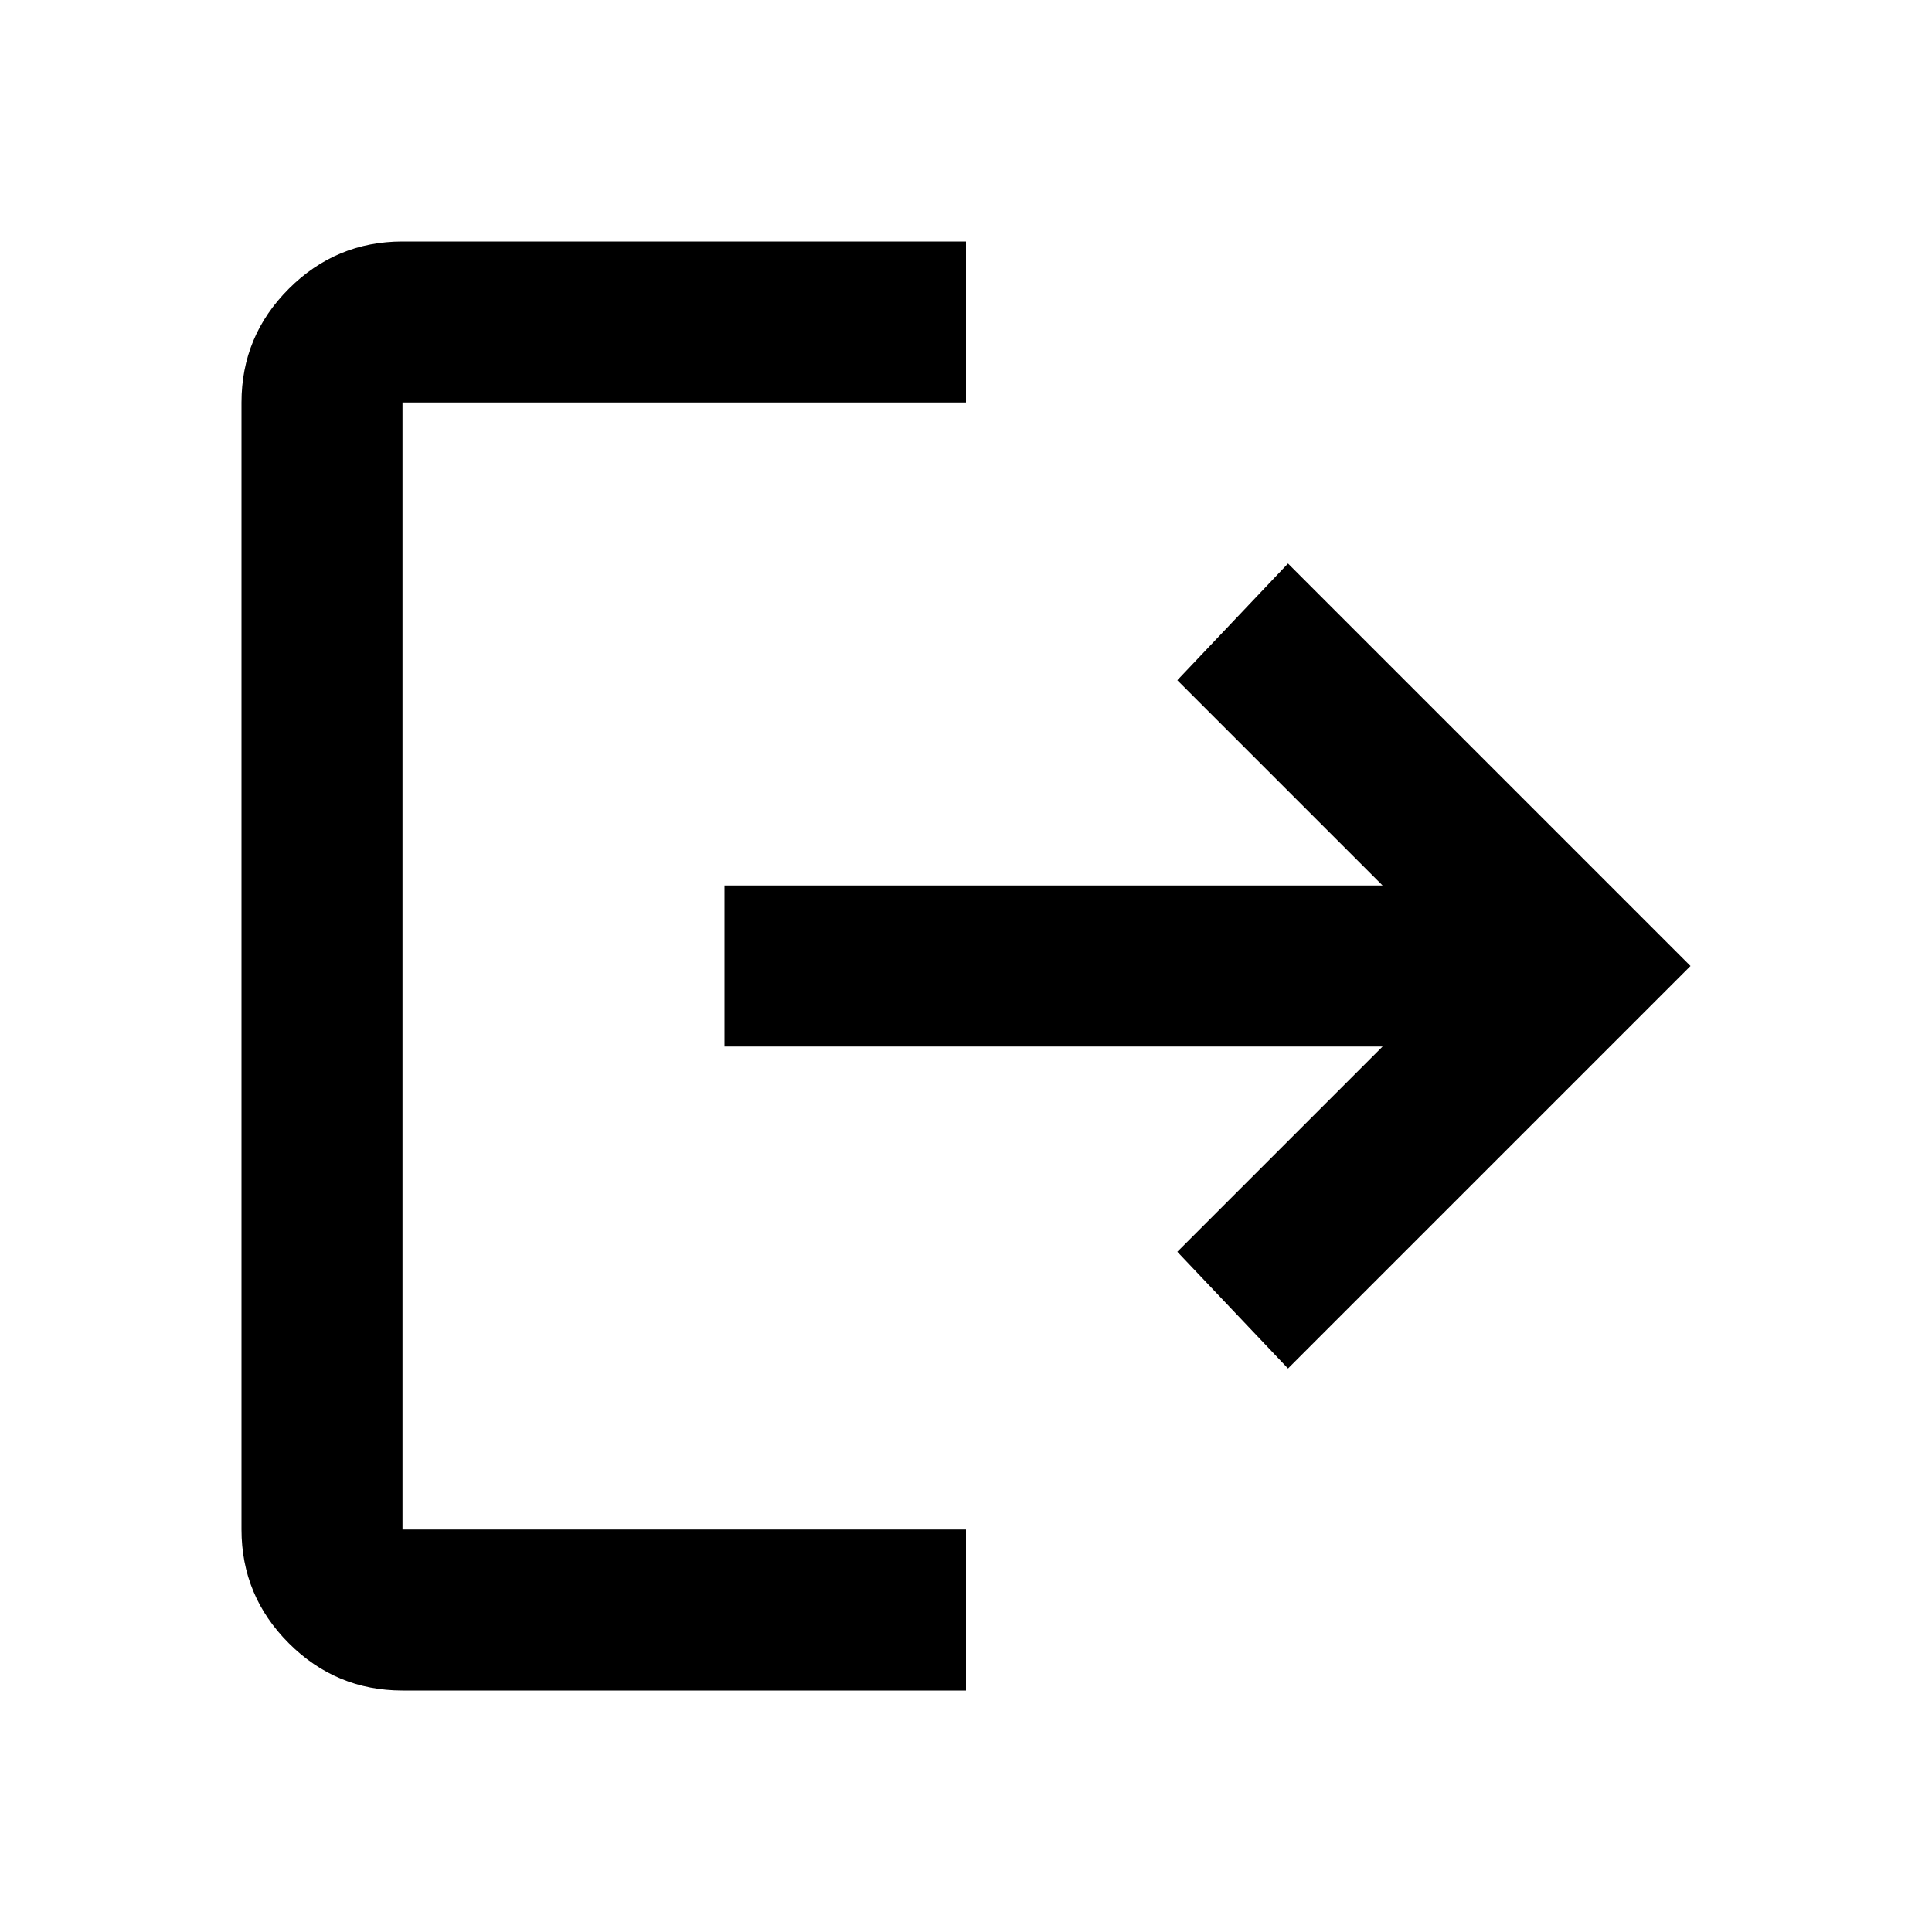
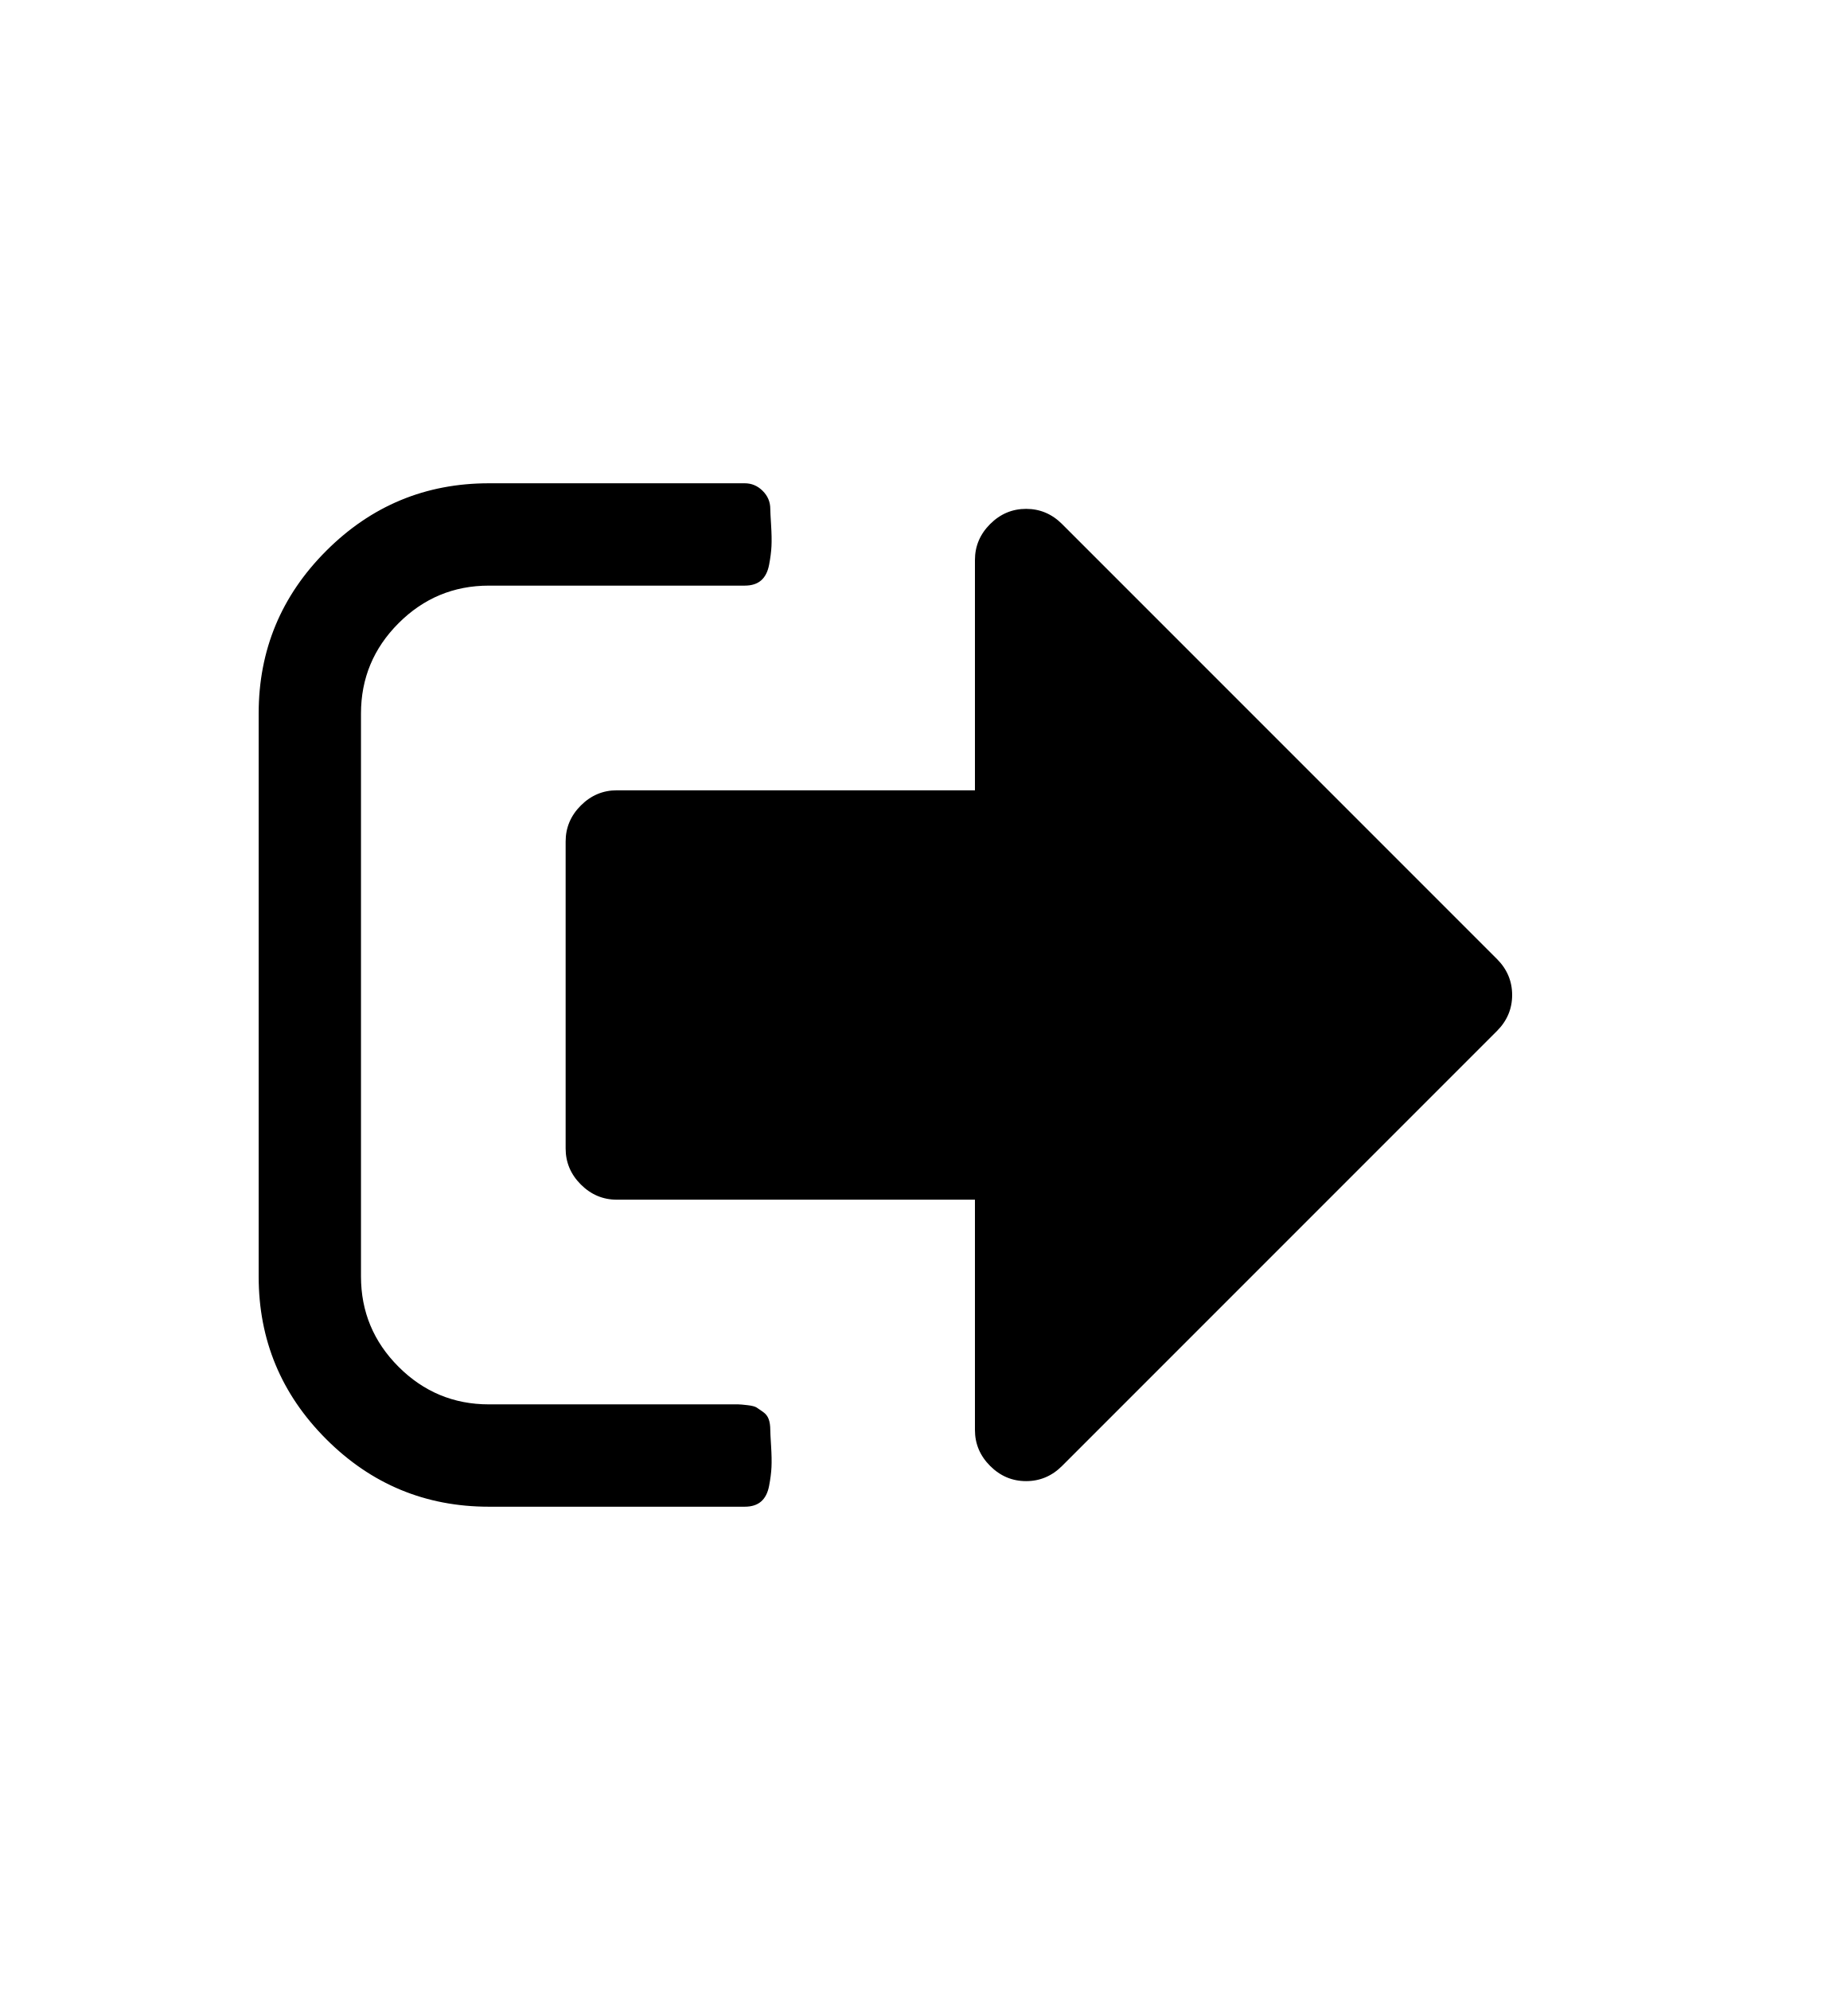
- <svg xmlns="http://www.w3.org/2000/svg" height="24" viewBox="0 -960 960 960" width="24">
-   <path d="M200-120q-33 0-56.5-23.5T120-200v-560q0-33 23.5-56.5T200-840h280v80H200v560h280v80H200Zm440-160-55-58 102-102H360v-80h327L585-622l55-58 200 200-200 200Z" />
+ <svg xmlns="http://www.w3.org/2000/svg" viewBox="-323.56 -348.44 2311.11 2488.89">
+   <path transform="matrix(1 0 0 -1 0 1536)" d="M640 96Q640 92 641.0 76.0Q642 60 641.5 49.5Q641 39 638.5 26.0Q636 13 628.5 6.5Q621 0 608 0H288Q169 0 84.5 84.5Q0 169 0 288V992Q0 1111 84.5 1195.5Q169 1280 288 1280H608Q621 1280 630.5 1270.5Q640 1261 640 1248Q640 1244 641.0 1228.0Q642 1212 641.5 1201.5Q641 1191 638.5 1178.0Q636 1165 628.5 1158.5Q621 1152 608 1152H288Q222 1152 175.0 1105.0Q128 1058 128 992V288Q128 222 175.0 175.0Q222 128 288 128H576Q577 128 587.0 128.0Q597 128 600.0 128.0Q603 128 611.5 127.0Q620 126 623.0 124.0Q626 122 631.0 118.5Q636 115 638.0 109.5Q640 104 640 96ZM1549 595 1005 51Q986 32 960.0 32.0Q934 32 915.0 51.0Q896 70 896 96V384H448Q422 384 403.0 403.0Q384 422 384 448V832Q384 858 403.0 877.0Q422 896 448 896H896V1184Q896 1210 915.0 1229.0Q934 1248 960.0 1248.0Q986 1248 1005 1229L1549 685Q1568 666 1568.0 640.0Q1568 614 1549 595Z" />
</svg>
